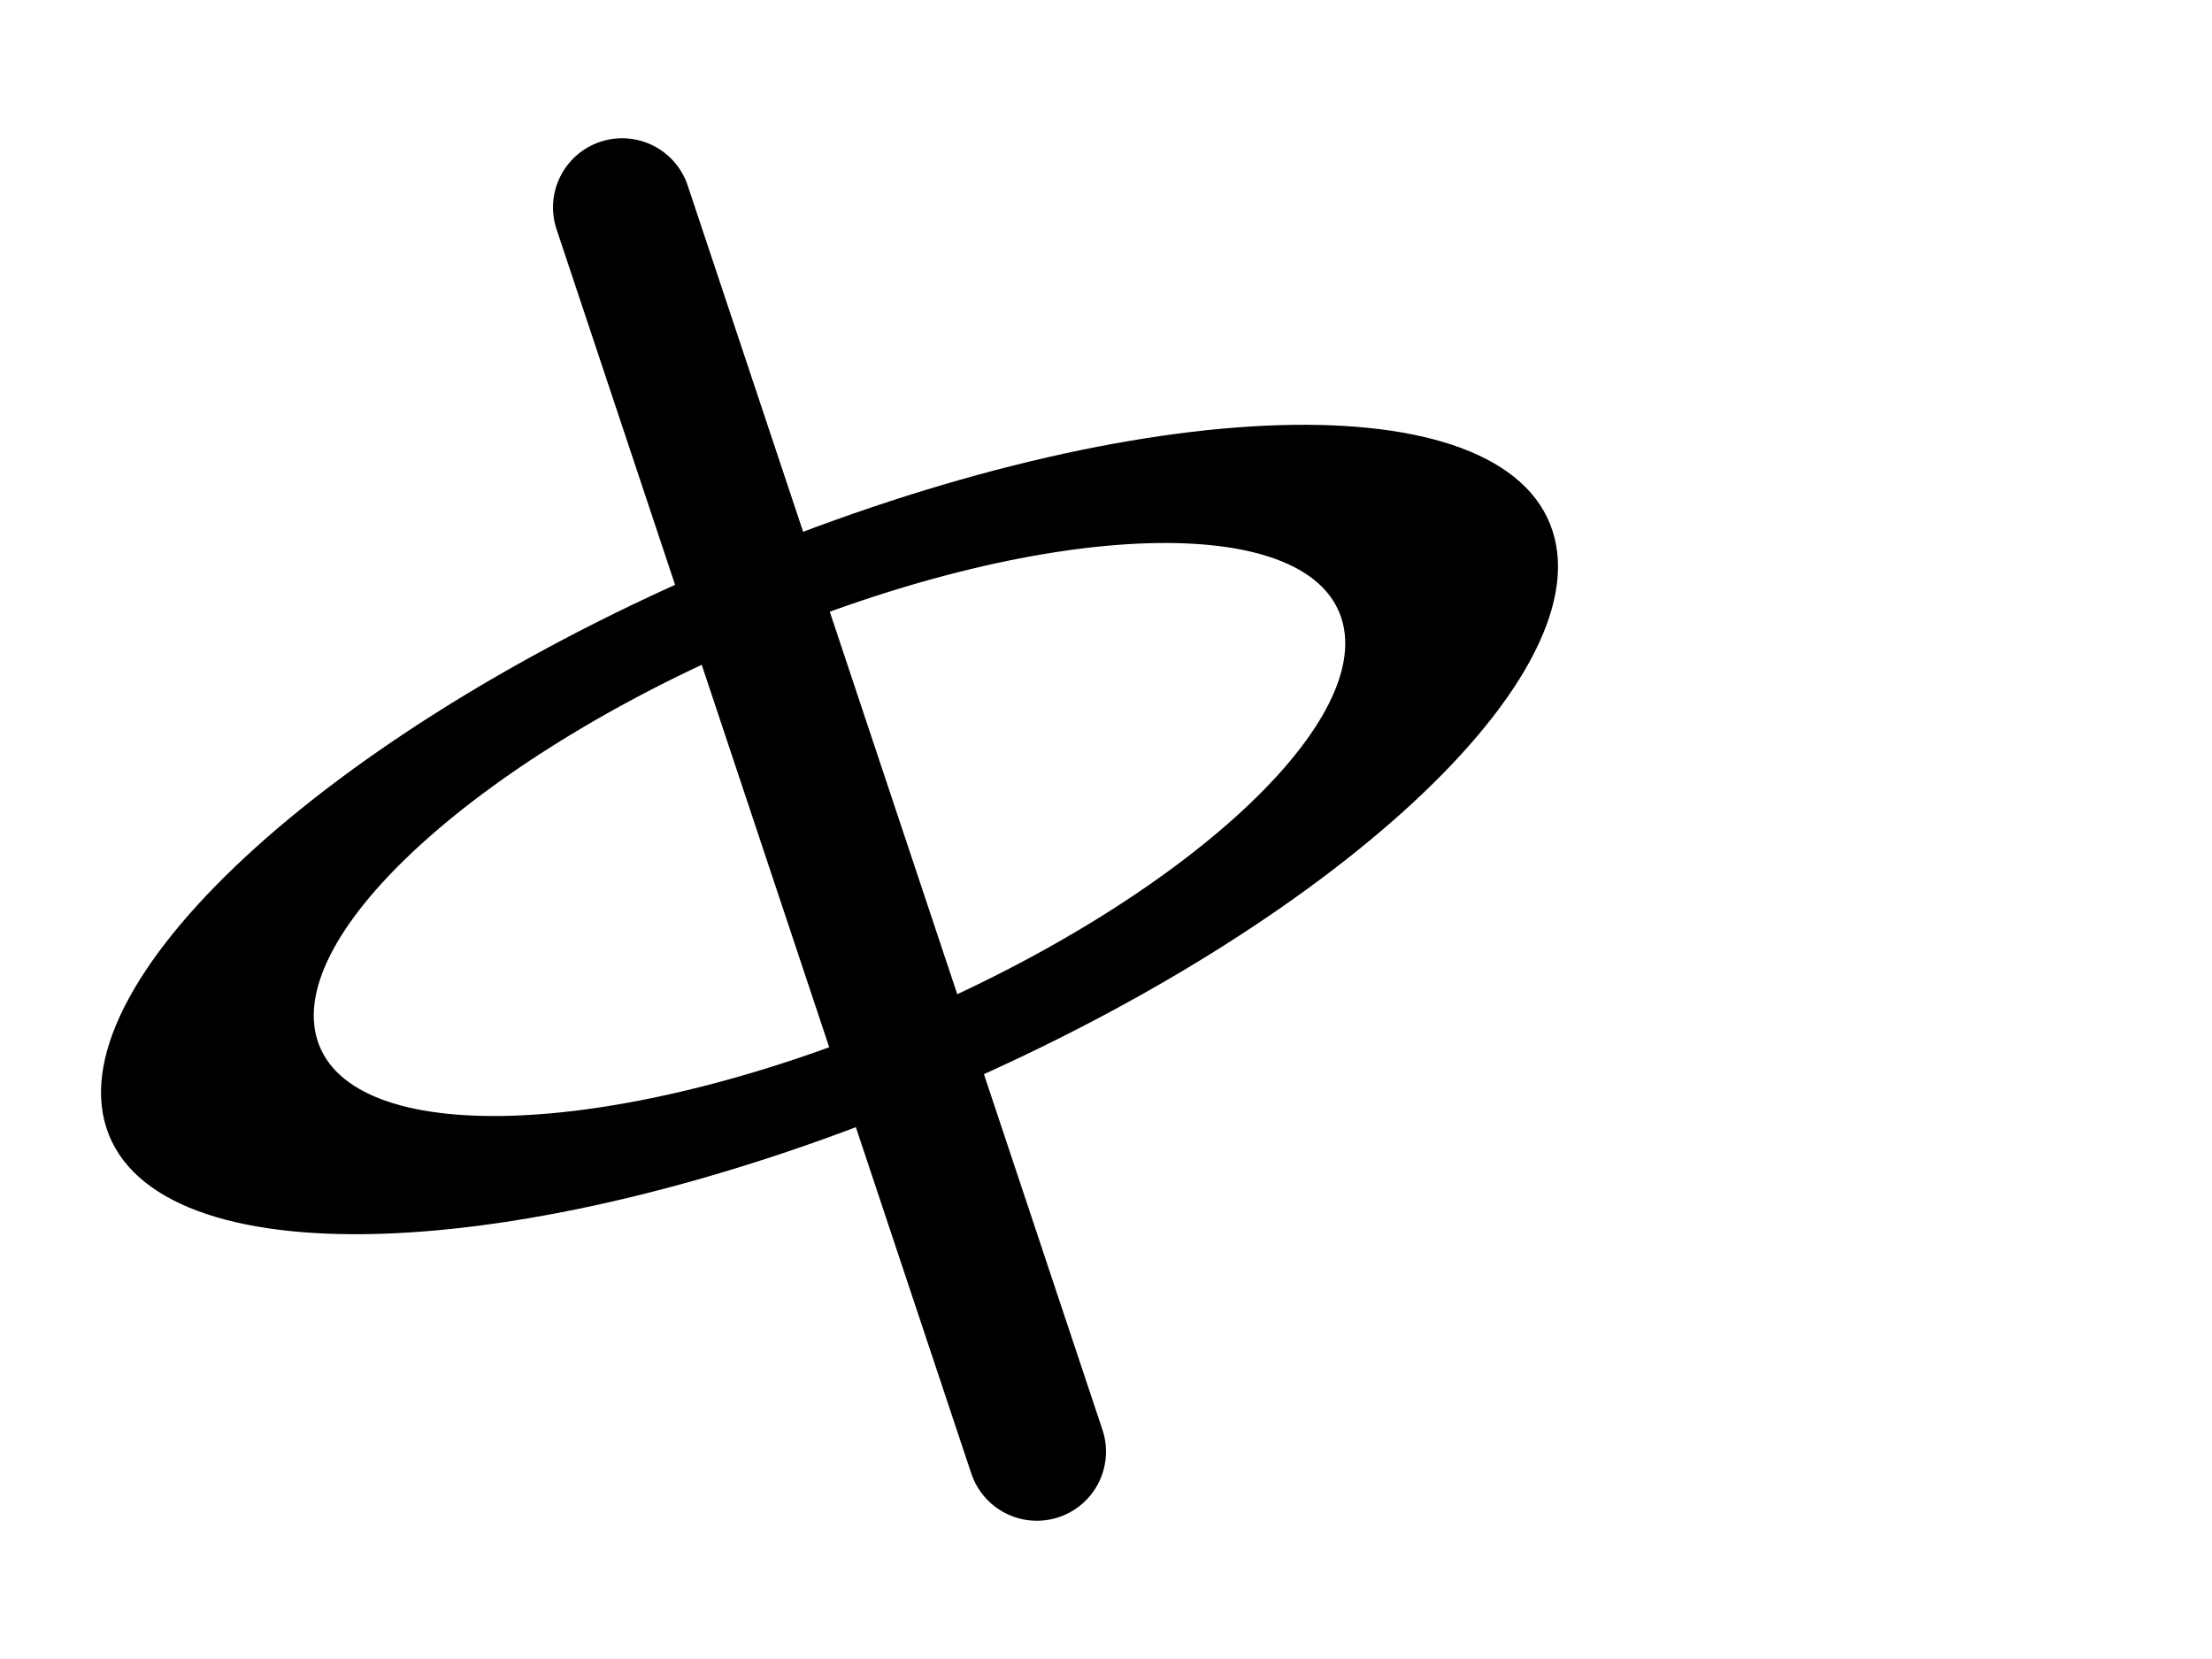
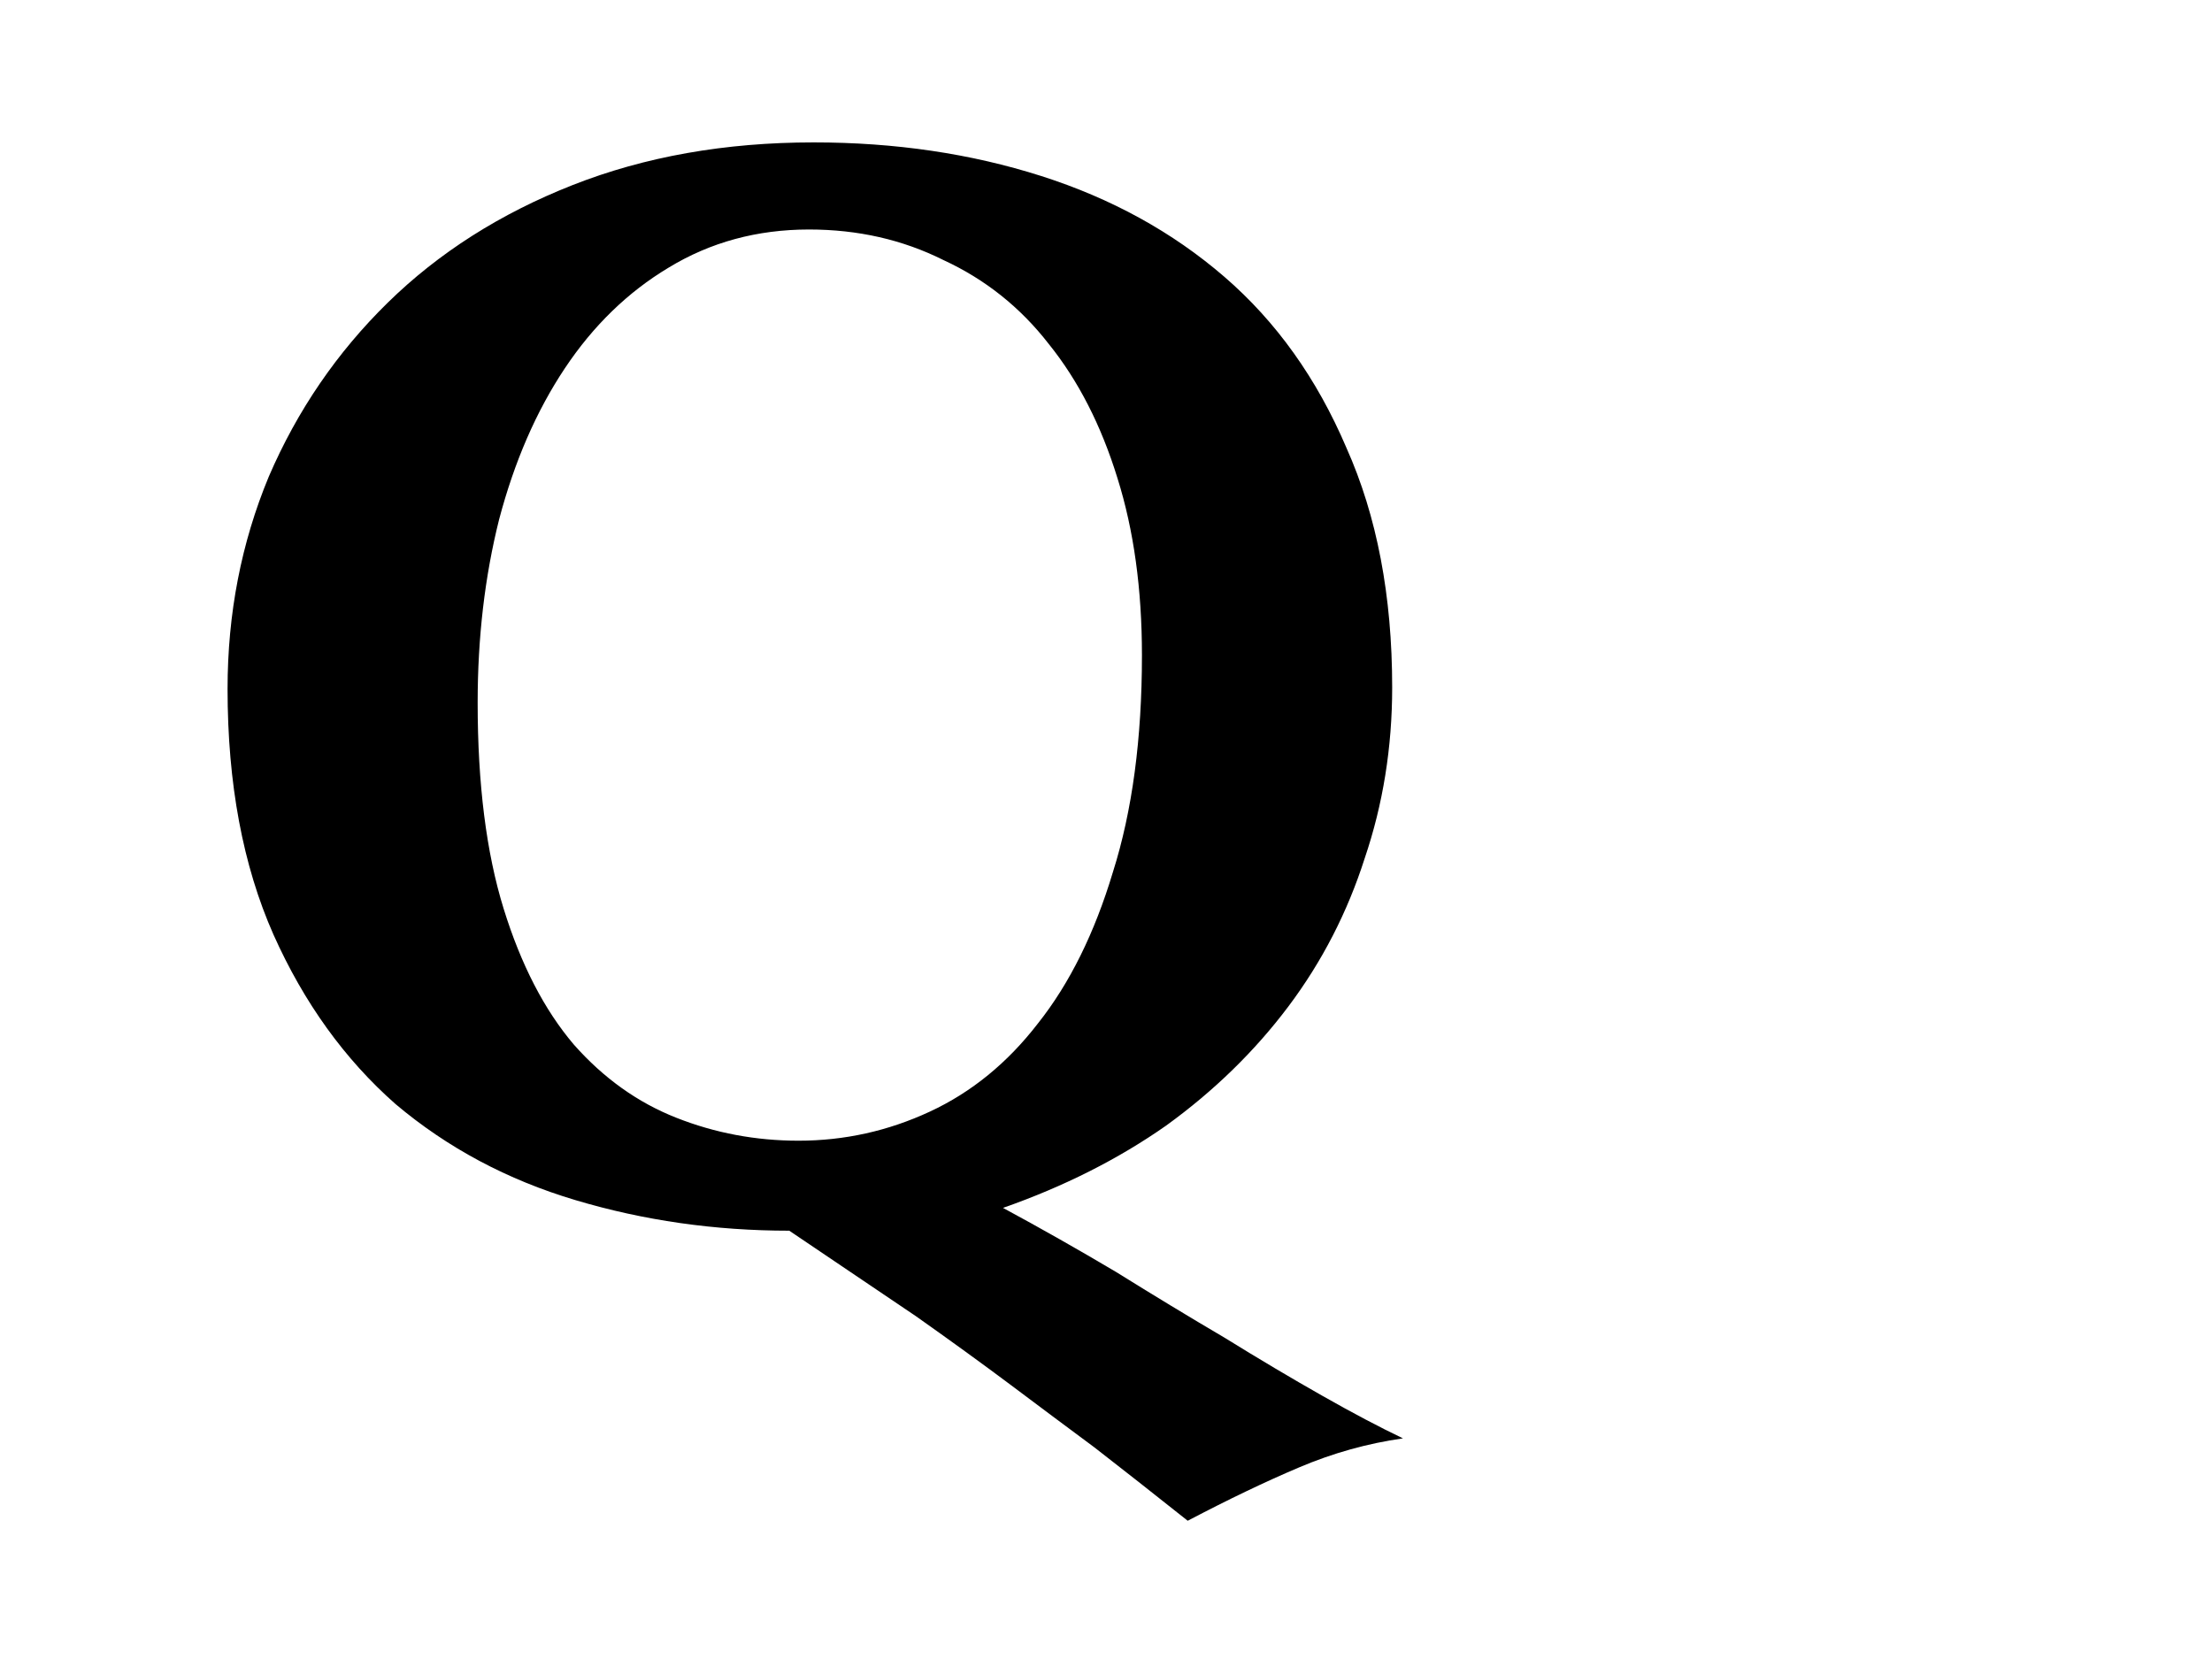
<svg xmlns="http://www.w3.org/2000/svg" xmlns:xlink="http://www.w3.org/1999/xlink" width="16" height="12" id="svg2" version="1.1">
  <defs id="defs4">
    <linearGradient id="linearGradient4389">
      <stop style="stop-color:#c8c8c8;stop-opacity:1;" offset="0" id="stop4391" />
      <stop style="stop-color:#323232;stop-opacity:1;" offset="1" id="stop4393" />
    </linearGradient>
    <linearGradient id="linearGradient4107">
      <stop style="stop-color:#000000;stop-opacity:1;" offset="0" id="stop4109" />
      <stop style="stop-color:#c8c8c8;stop-opacity:1;" offset="1" id="stop4111" />
    </linearGradient>
    <radialGradient xlink:href="#linearGradient4389" id="radialGradient4395" cx="7" cy="4.5" fx="7" fy="4.5" r="4.5" gradientUnits="userSpaceOnUse" />
  </defs>
  <g id="layer2" style="display:inline">
-     <g style="font-size:13px;font-style:normal;font-variant:normal;font-weight:normal;font-stretch:normal;text-align:start;line-height:130%;letter-spacing:0px;word-spacing:0px;writing-mode:lr-tb;text-anchor:start;fill:#000000;fill-opacity:1;stroke:none;font-family:Ubuntu Condensed;-inkscape-font-specification:'Ubuntu Condensed,'" id="text4292" transform="matrix(1.083192,0,0,1.083192,0.04908308,-0.9313307)">
-       <path transform="matrix(0.9164024,-0.3780099,0.1110372,0.3466398,-0.6707647,6.587209)" style="font-size:13px;font-style:normal;font-variant:normal;font-weight:normal;font-stretch:normal;text-align:start;line-height:130%;letter-spacing:0px;word-spacing:0px;writing-mode:lr-tb;text-anchor:start;fill:none;stroke:#000000;stroke-width:1.539;stroke-opacity:1;display:inline;font-family:Ubuntu Condensed;-inkscape-font-specification:'Ubuntu Condensed,'" id="path4369-2" d="M 10.5,6 C 10.5,8.485 8.485,10.5 6,10.5 3.515,10.5 1.5,8.485 1.5,6 1.5,3.515 3.515,1.5 6,1.5 c 2.485,0 4.5,2.015 4.5,4.5 z" />
-       <path style="fill:none;stroke:#000000;stroke-width:1px;stroke-linecap:round;stroke-linejoin:miter;stroke-opacity:1" d="m 4.5,1.5 3,9" id="path4416" transform="matrix(0.9231977,0,0,0.9231977,-0.04531339,0.8598024)" />
+     <path d="m 8.26,4.74 q 0,-0.718 -0.177,-1.281 Q 7.906,2.885 7.586,2.488 7.277,2.09 6.824,1.881 q -0.442,-0.221 -0.972,-0.221 -0.563,0 -1.016,0.276 -0.442,0.265 -0.751,0.729 -0.309,0.464 -0.475,1.093 -0.155,0.618 -0.155,1.325 0,0.883 0.188,1.49 0.188,0.607 0.508,0.983 Q 4.473,7.92 4.892,8.085 5.312,8.251 5.776,8.251 q 0.497,0 0.949,-0.21 Q 7.178,7.831 7.509,7.401 7.851,6.97 8.05,6.308 8.26,5.645 8.26,4.74 Z M 5.886,1.03 q 0.883,0 1.645,0.243 0.762,0.243 1.325,0.729 0.563,0.486 0.883,1.237 0.331,0.74 0.331,1.733 0,0.651 -0.199,1.237 Q 9.684,6.794 9.32,7.279 8.955,7.765 8.436,8.141 7.917,8.505 7.255,8.737 7.664,8.958 8.072,9.2 q 0.408,0.254 0.784,0.475 0.375,0.232 0.707,0.42 0.331,0.188 0.585,0.309 -0.386,0.055 -0.751,0.21 Q 9.033,10.768 8.591,11 8.216,10.702 7.917,10.47 7.619,10.249 7.31,10.017 7.001,9.786 6.626,9.521 6.25,9.267 5.709,8.902 q -0.806,0 -1.546,-0.221 Q 3.424,8.461 2.861,7.986 2.309,7.5 1.978,6.76 1.646,6.01 1.646,4.983 q 0,-0.817 0.298,-1.535 0.309,-0.718 0.861,-1.259 0.552,-0.541 1.336,-0.85 0.784,-0.309 1.744,-0.309 z" id="text1" style="font-weight:bold;font-size:11.04px;line-height:1.25;font-family:Optima;-inkscape-font-specification:'Optima, Bold';font-variant-ligatures:none;text-align:center;text-anchor:middle" aria-label="Q" />
+     <text xml:space="preserve" style="font-weight:bold;font-size:11.04px;line-height:1.25;font-family:Optima;-inkscape-font-specification:'Optima, Bold';font-variant-ligatures:none;text-align:center;text-anchor:middle;display:inline;stroke-width:1" x="4.399" y="24.675" id="text1-8">
+       <tspan id="tspan1-0" x="4.399" y="24.675" style="stroke-width:1">C</tspan>
+     </text>
+     <text xml:space="preserve" style="font-weight:bold;font-size:11.04px;line-height:1.25;font-family:Optima;-inkscape-font-specification:'Optima, Bold';font-variant-ligatures:none;text-align:center;text-anchor:middle;display:inline;stroke-width:1" x="14.493" y="24.925" id="text1-8-6">
+       <tspan id="tspan1-0-0" x="14.493" y="24.925" style="stroke-width:1">Q</tspan>
+     </text>
+   </g>
+   <g id="layer3" style="display:none">
+     <g id="g1" transform="translate(0.2703689,0.07627521)">
+       <path style="display:inline;fill:none;stroke:#000000;stroke-width:1px;stroke-linecap:butt;stroke-linejoin:miter;stroke-opacity:1" d="m 13,8.5 h 3" id="path3862-0" transform="translate(-0.2703689,-0.07627165)" />
+       <path style="display:inline;fill:none;stroke:#000000;stroke-width:1px;stroke-linecap:butt;stroke-linejoin:miter;stroke-opacity:1" d="m 13,10.5 h 3" id="path3864-2" transform="translate(-0.2703689,-0.07627165)" />
+       <path id="path3000" d="m 13,6.5 h 3" style="display:inline;fill:none;stroke:#000000;stroke-width:1px;stroke-linecap:butt;stroke-linejoin:miter;stroke-opacity:1" transform="translate(-0.2703689,-0.07627165)" />
    </g>
  </g>
-   <g id="layer3" style="display:none">
-     <path style="fill:none;stroke:#000000;stroke-width:1px;stroke-linecap:butt;stroke-linejoin:miter;stroke-opacity:1;display:inline" d="m 15.5,1 0,10" id="path3862" />
-     <path style="fill:none;stroke:#000000;stroke-width:1px;stroke-linecap:butt;stroke-linejoin:miter;stroke-opacity:1;display:inline" d="m 13.5,1 0,10" id="path3864" />
-   </g>
</svg>
